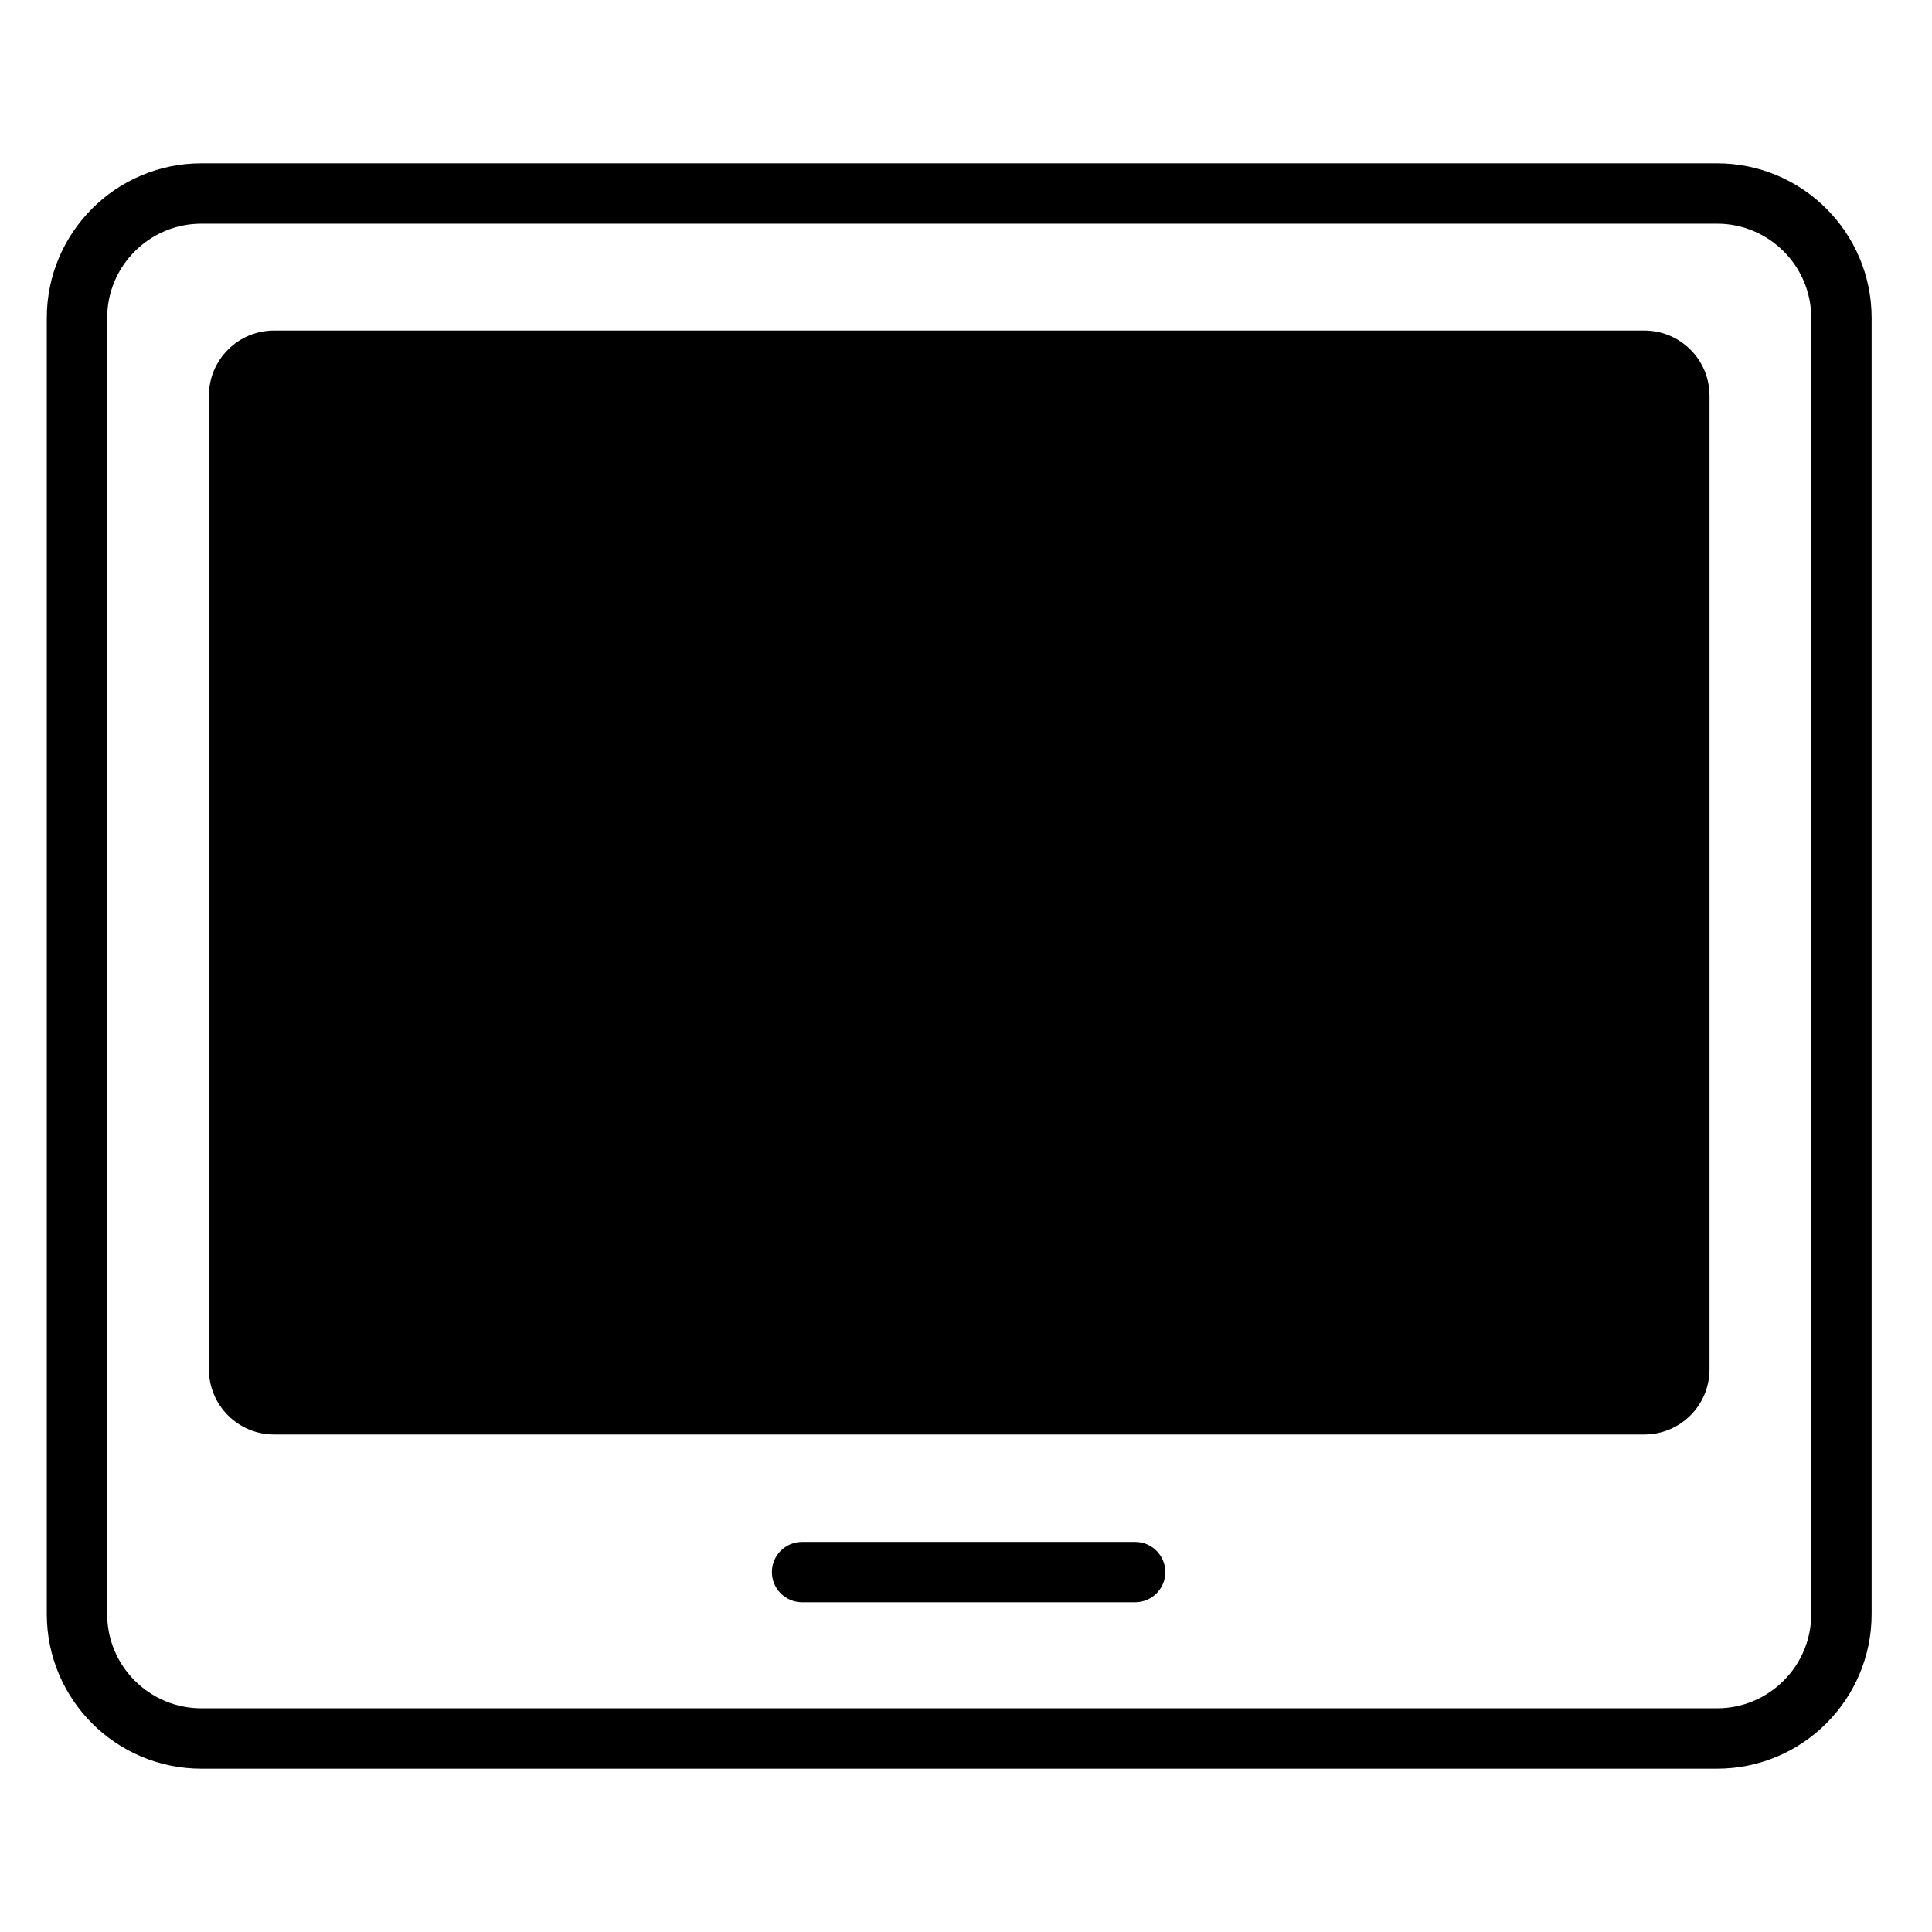
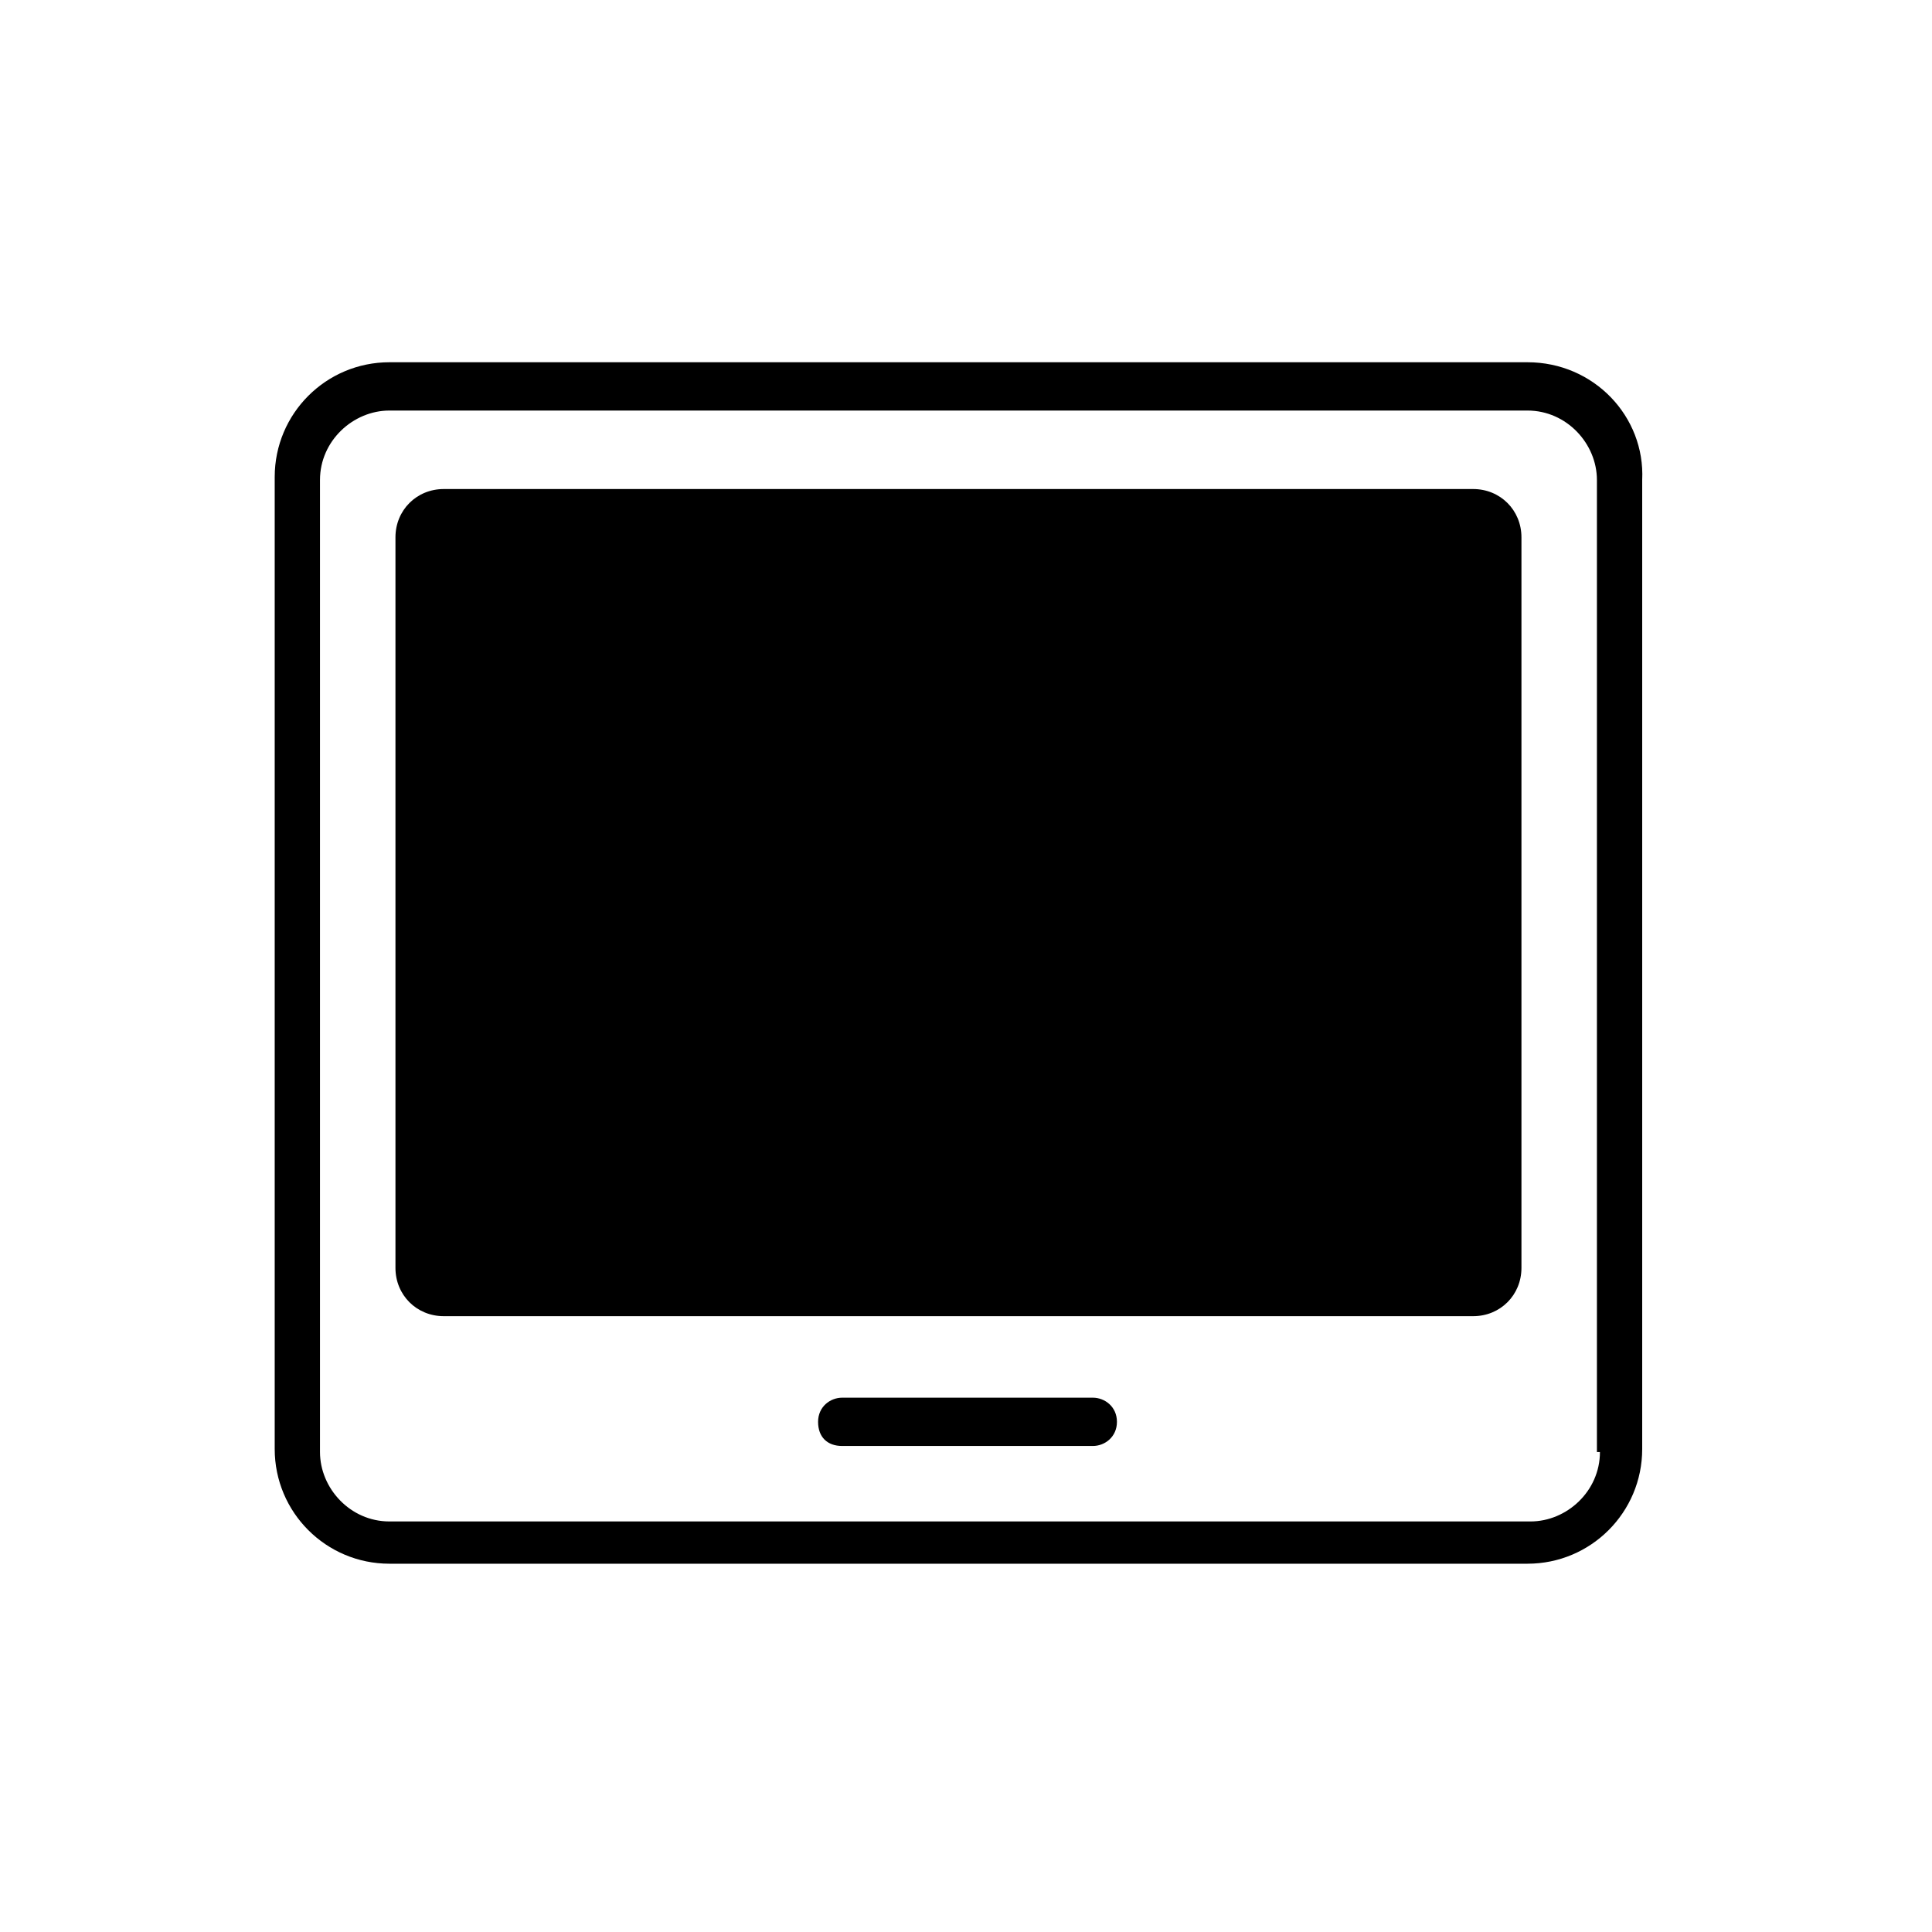
- <svg xmlns="http://www.w3.org/2000/svg" id="Layer_1" viewBox="0 0 64 64" data-name="Layer 1">
-   <path d="m56.88 5.41h-50.21c-2.83 0-5.12 2.3-5.12 5.12v42.94c0 2.82 2.29 5.12 5.12 5.12h50.21c2.83 0 5.12-2.3 5.12-5.12v-42.94c0-2.82-2.29-5.12-5.12-5.12zm3.12 48.06c0 1.72-1.4 3.12-3.12 3.12h-50.21c-1.72 0-3.12-1.4-3.12-3.12v-42.94c0-1.72 1.4-3.12 3.12-3.12h50.21c1.72 0 3.12 1.4 3.12 3.12z" />
-   <rect height="36.57" rx="2.16" width="49.71" x="6.92" y="10.95" />
-   <path d="m37.603 51.077h-11.033c-.552 0-1 .448-1 1s.448 1 1 1h11.033c.552 0 1-.448 1-1s-.448-1-1-1z" />
+ <svg xmlns="http://www.w3.org/2000/svg" version="1.1" id="Layer_1" x="0px" y="0px" viewBox="0 0 64 64" style="enable-background:new 0 0 64 64;" xml:space="preserve">
+   <path d="M50.6,12H12.9c-2.1,0-3.8,1.7-3.8,3.8v32.2c0,2.1,1.7,3.8,3.8,3.8h37.7c2.1,0,3.8-1.7,3.8-3.8V15.9  C54.5,13.8,52.8,12,50.6,12z M53,48.1c0,1.3-1.1,2.3-2.3,2.3H12.9c-1.3,0-2.3-1.1-2.3-2.3V15.9c0-1.3,1.1-2.3,2.3-2.3h37.7  c1.3,0,2.3,1.1,2.3,2.3V48.1z" />
+   <path d="M14.7,16.2h34.1c0.9,0,1.6,0.7,1.6,1.6V42c0,0.9-0.7,1.6-1.6,1.6H14.7c-0.9,0-1.6-0.7-1.6-1.6V17.8  C13.1,16.9,13.8,16.2,14.7,16.2z" />
+   <path d="M36.2,46.3h-8.3c-0.4,0-0.8,0.3-0.8,0.8s0.3,0.8,0.8,0.8h8.3c0.4,0,0.8-0.3,0.8-0.8S36.6,46.3,36.2,46.3z" />
</svg>
